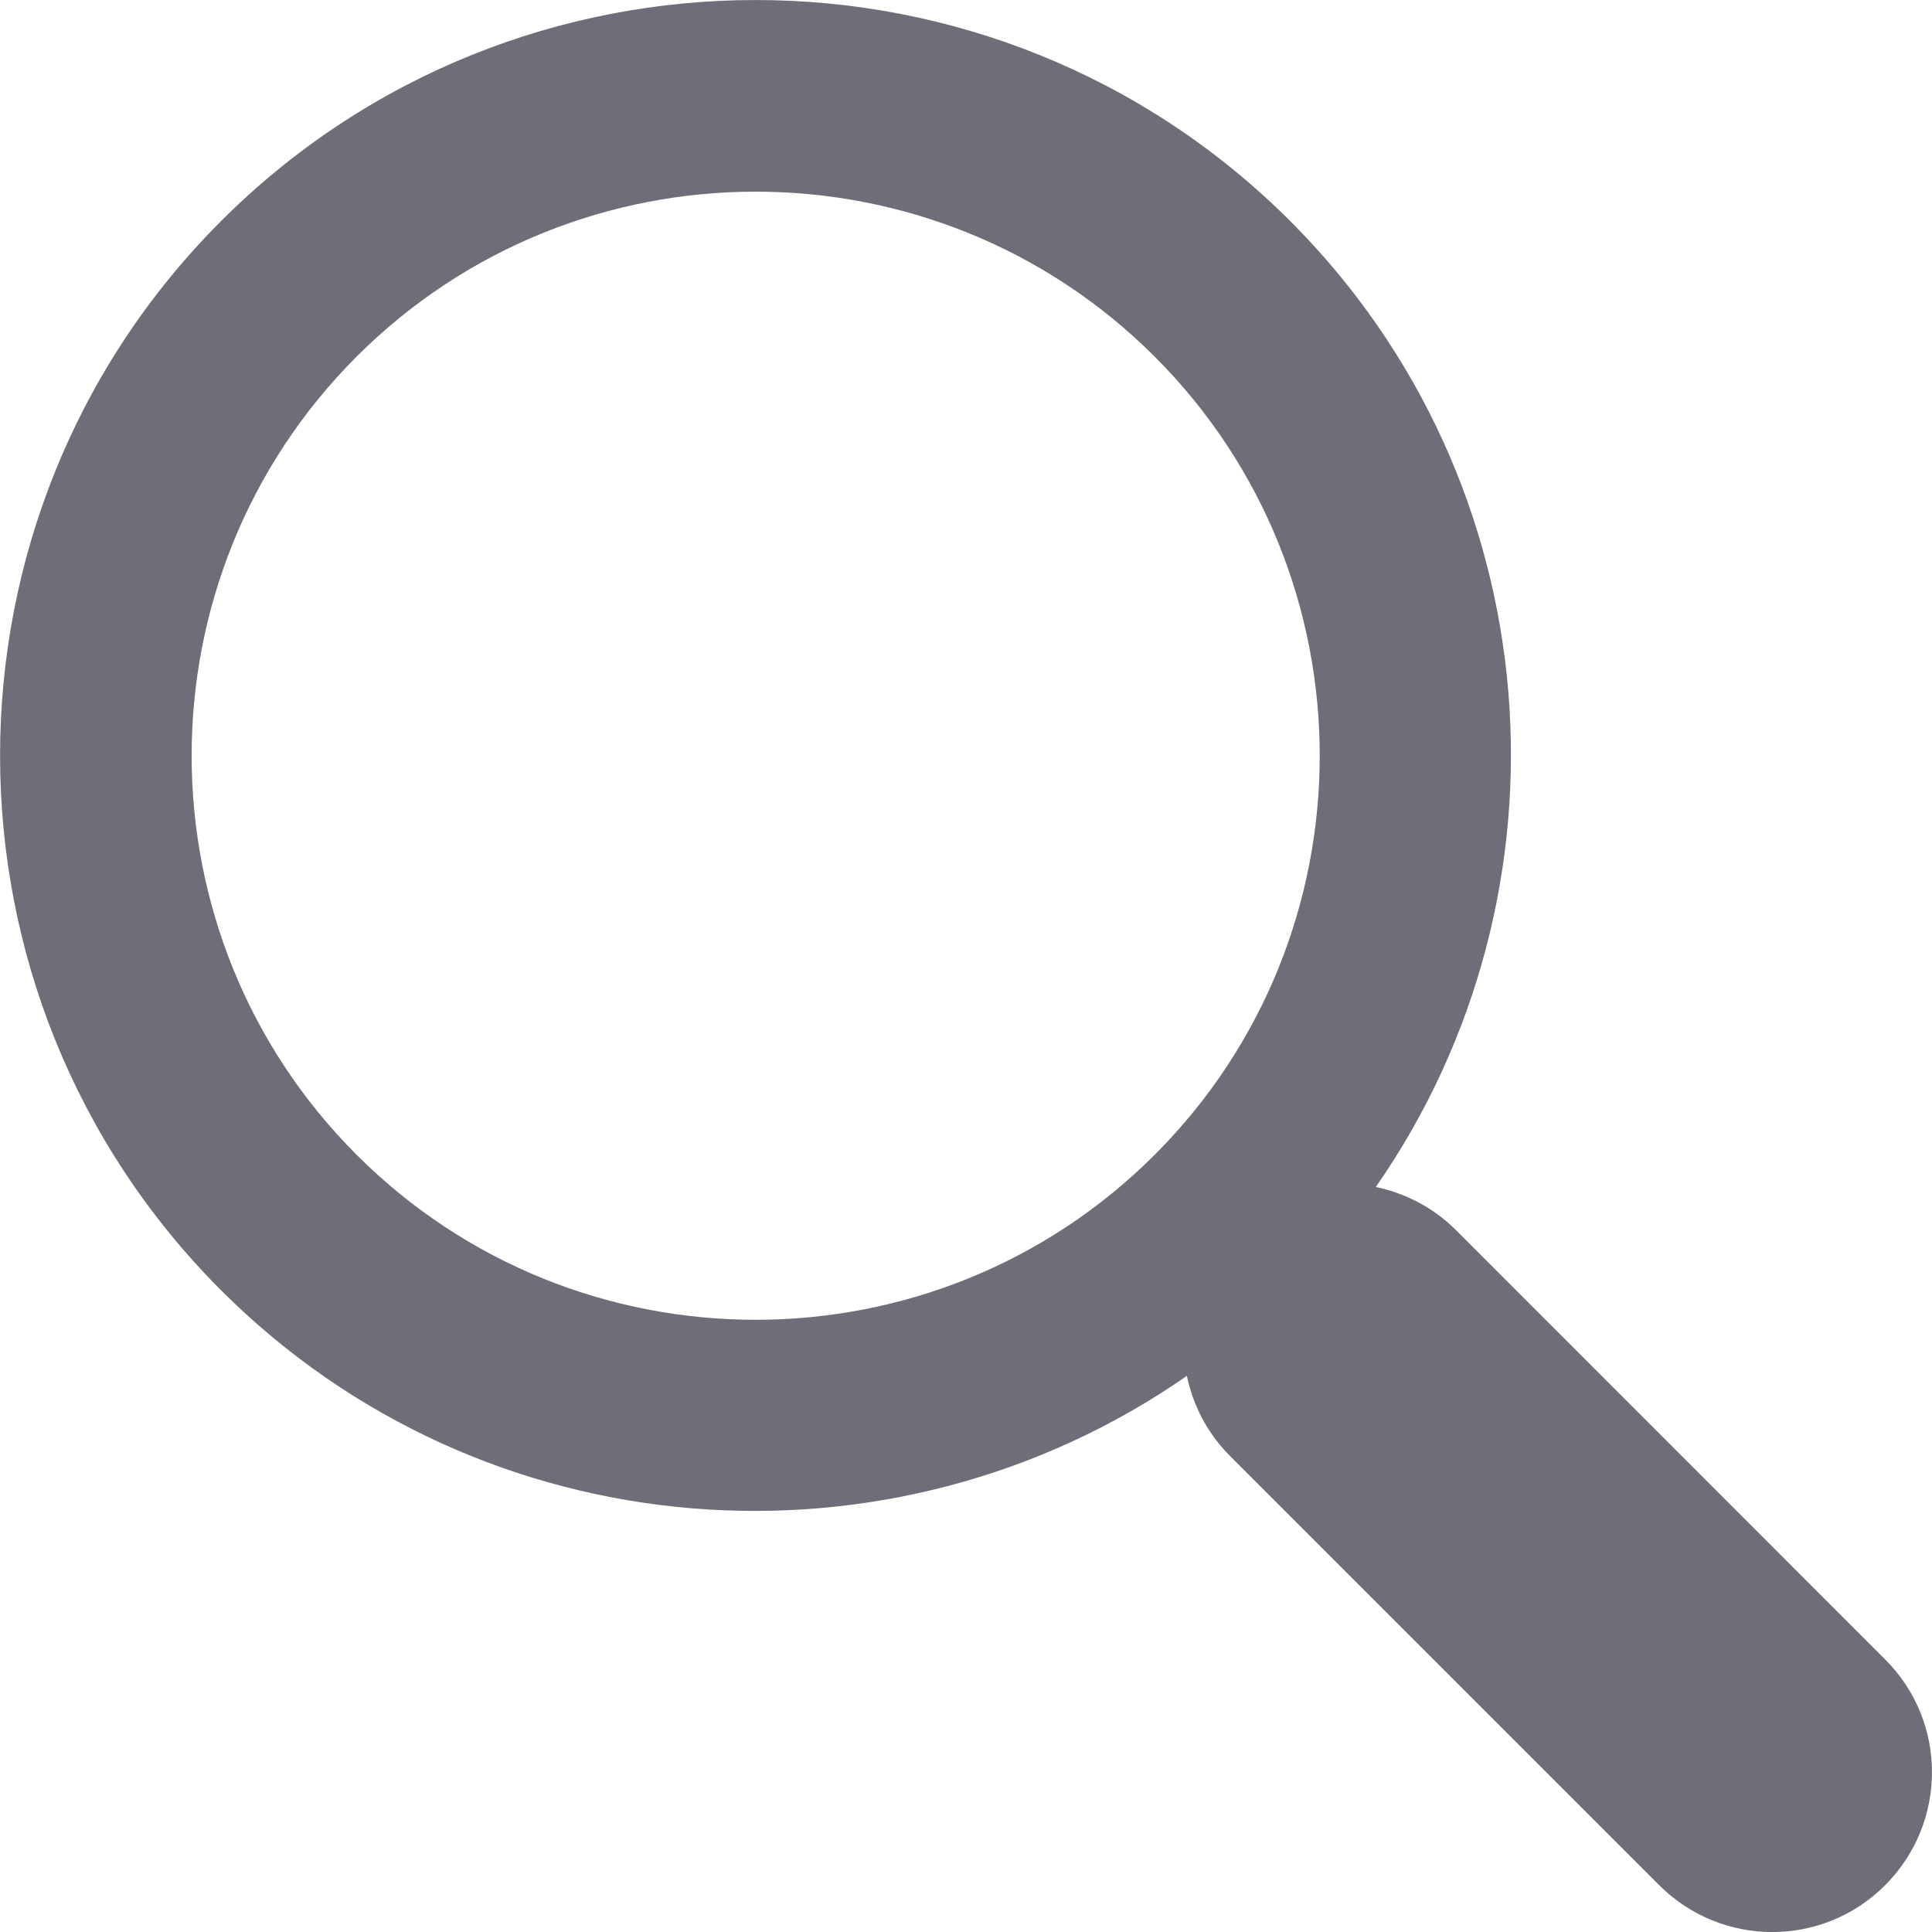
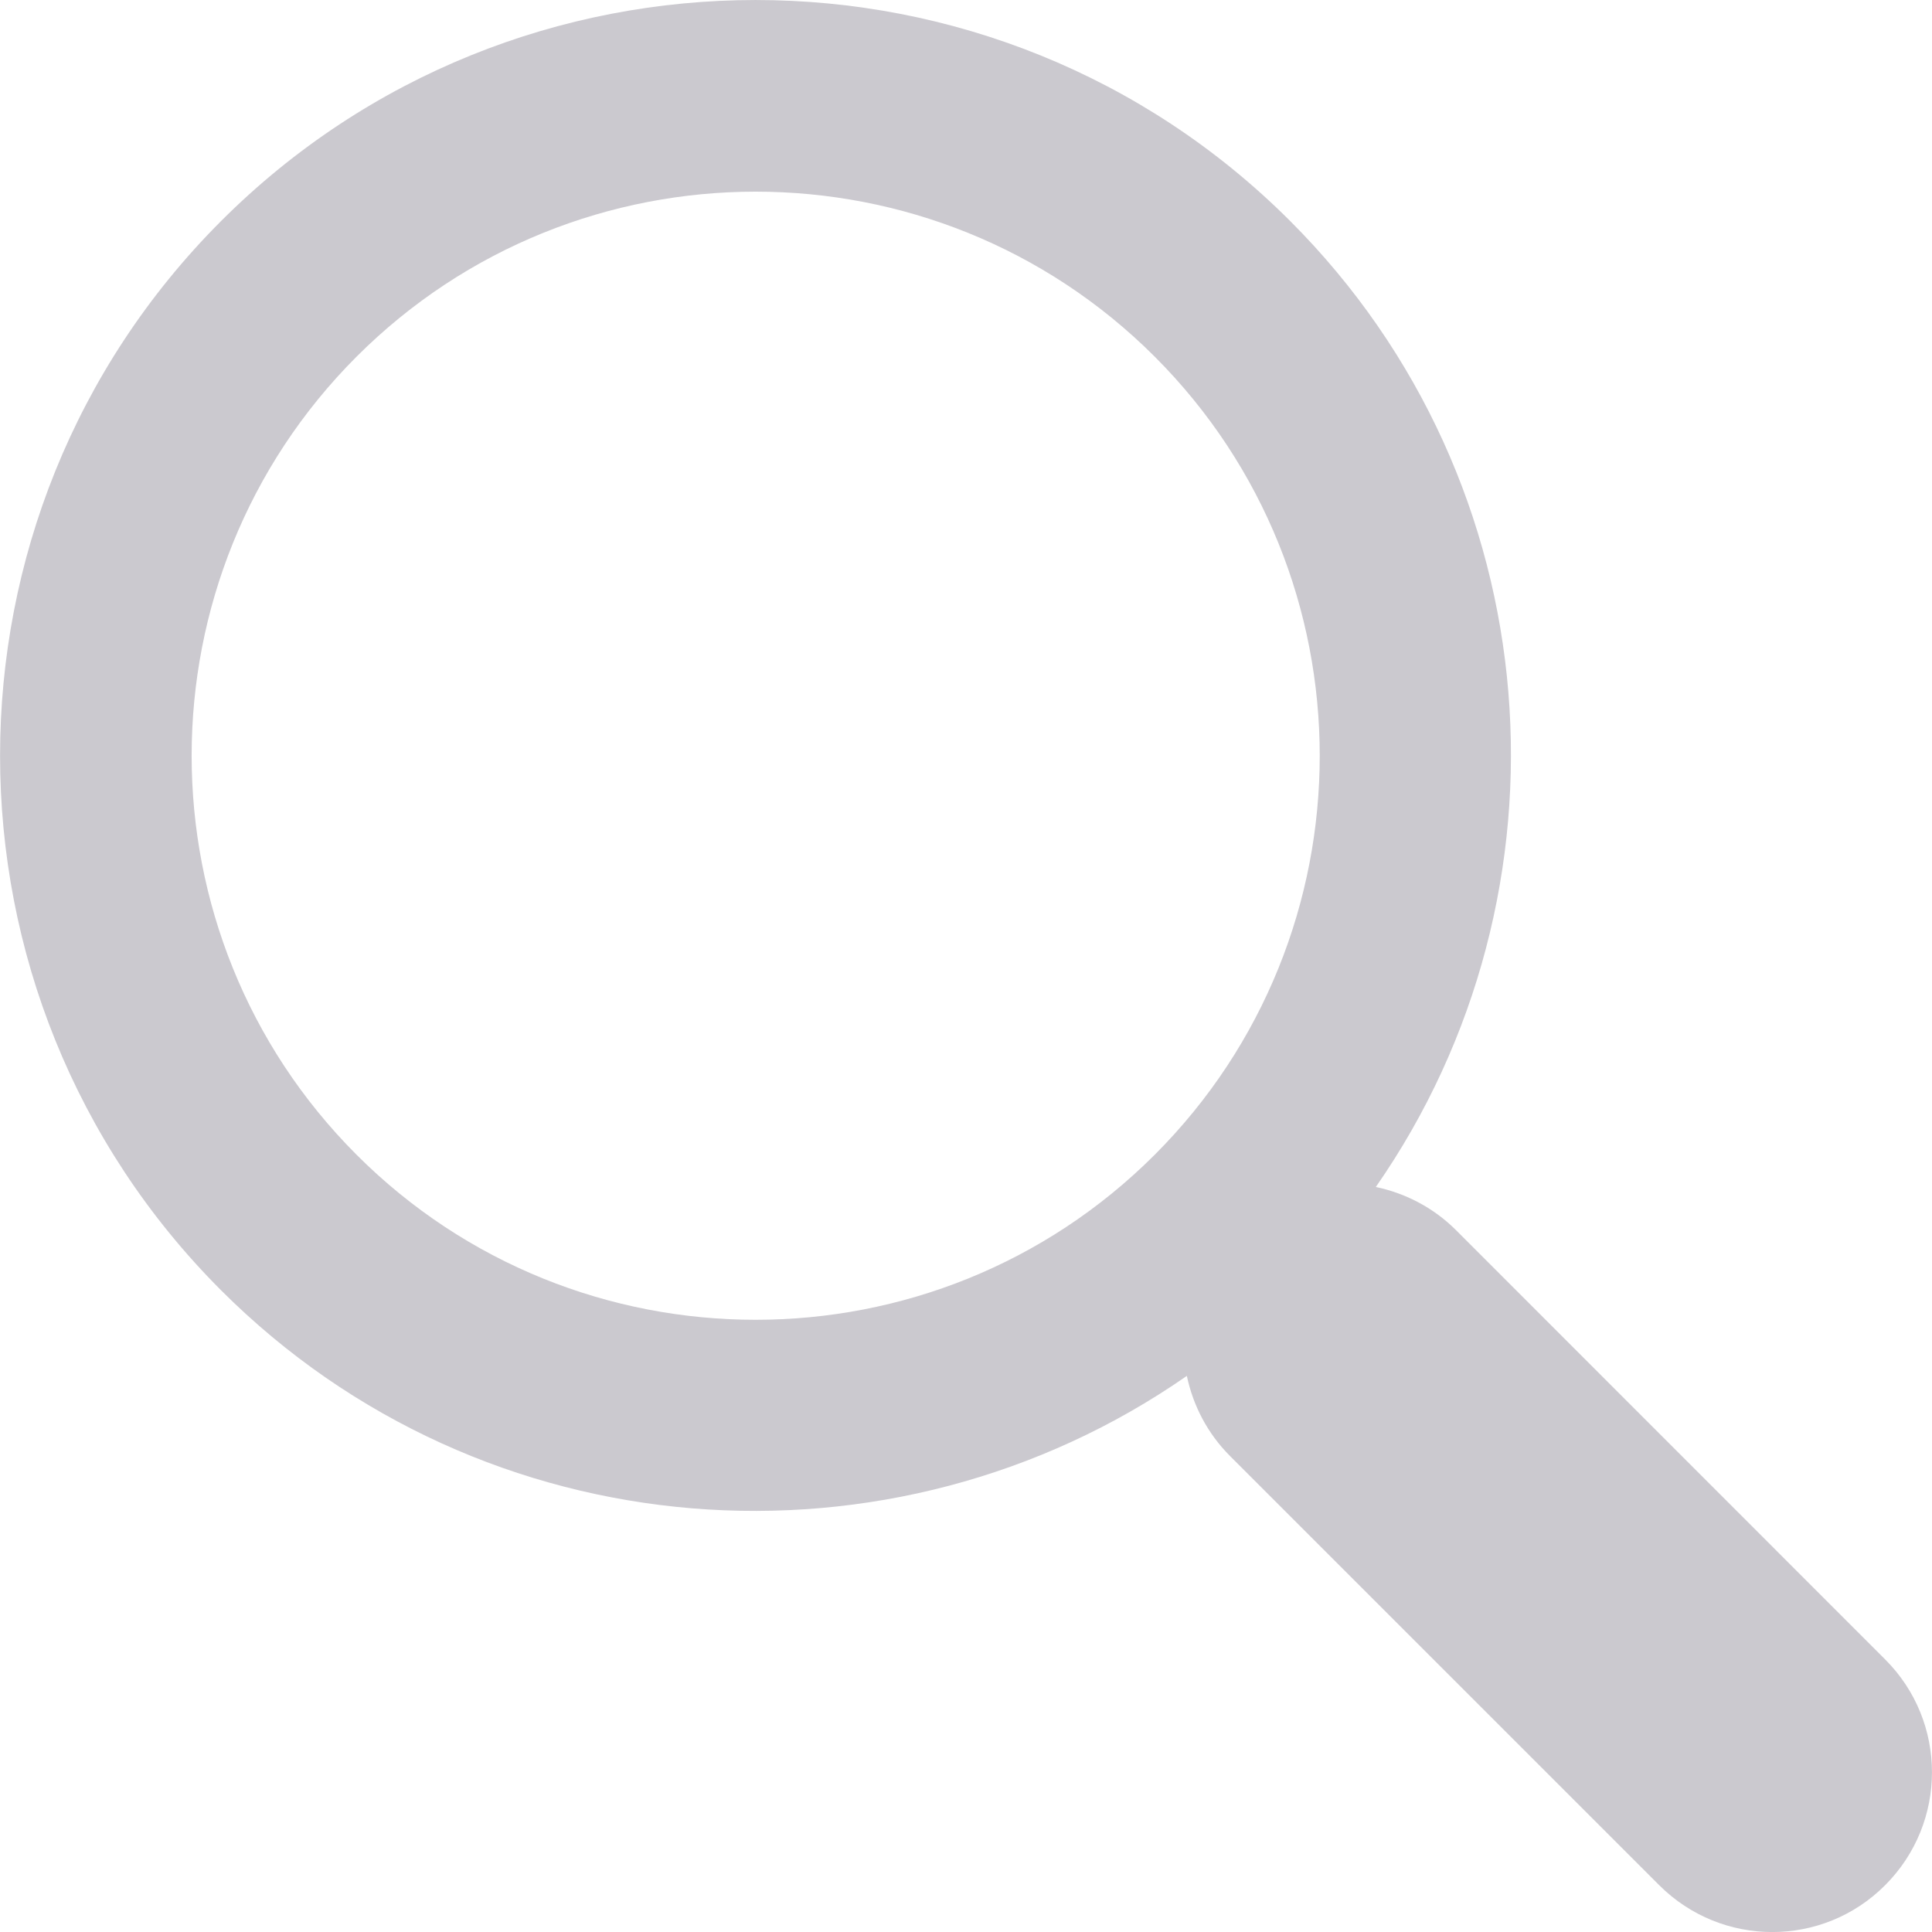
<svg xmlns="http://www.w3.org/2000/svg" version="1.1" id="Capa_1" x="0px" y="0px" width="512px" height="512px" viewBox="0 0 30.239 30.239" style="enable-background:new 0 0 30.239 30.239;" xml:space="preserve">
  <g>
-     <path d="M20.194,3.46c-4.613-4.613-12.121-4.613-16.734,0c-4.612,4.614-4.612,12.121,0,16.735   c4.108,4.107,10.506,4.547,15.116,1.34c0.097,0.459,0.319,0.897,0.676,1.254l6.718,6.718c0.979,0.977,2.561,0.977,3.535,0   c0.978-0.978,0.978-2.56,0-3.535l-6.718-6.72c-0.355-0.354-0.794-0.577-1.253-0.674C24.743,13.967,24.303,7.57,20.194,3.46z    M18.073,18.074c-3.444,3.444-9.049,3.444-12.492,0c-3.442-3.444-3.442-9.048,0-12.492c3.443-3.443,9.048-3.443,12.492,0   C21.517,9.026,21.517,14.63,18.073,18.074z" fill="#706D78" />
+     <path d="M20.194,3.46c-4.613-4.613-12.121-4.613-16.734,0c-4.612,4.614-4.612,12.121,0,16.735   c4.108,4.107,10.506,4.547,15.116,1.34c0.097,0.459,0.319,0.897,0.676,1.254l6.718,6.718c0.979,0.977,2.561,0.977,3.535,0   c0.978-0.978,0.978-2.56,0-3.535l-6.718-6.72c-0.355-0.354-0.794-0.577-1.253-0.674C24.743,13.967,24.303,7.57,20.194,3.46z    M18.073,18.074c-3.444,3.444-9.049,3.444-12.492,0c-3.442-3.444-3.442-9.048,0-12.492c3.443-3.443,9.048-3.443,12.492,0   C21.517,9.026,21.517,14.63,18.073,18.074z" fill="#CBC9CF" />
  </g>
  <g>
</g>
  <g>
</g>
  <g>
</g>
  <g>
</g>
  <g>
</g>
  <g>
</g>
  <g>
</g>
  <g>
</g>
  <g>
</g>
  <g>
</g>
  <g>
</g>
  <g>
</g>
  <g>
</g>
  <g>
</g>
  <g>
</g>
</svg>
